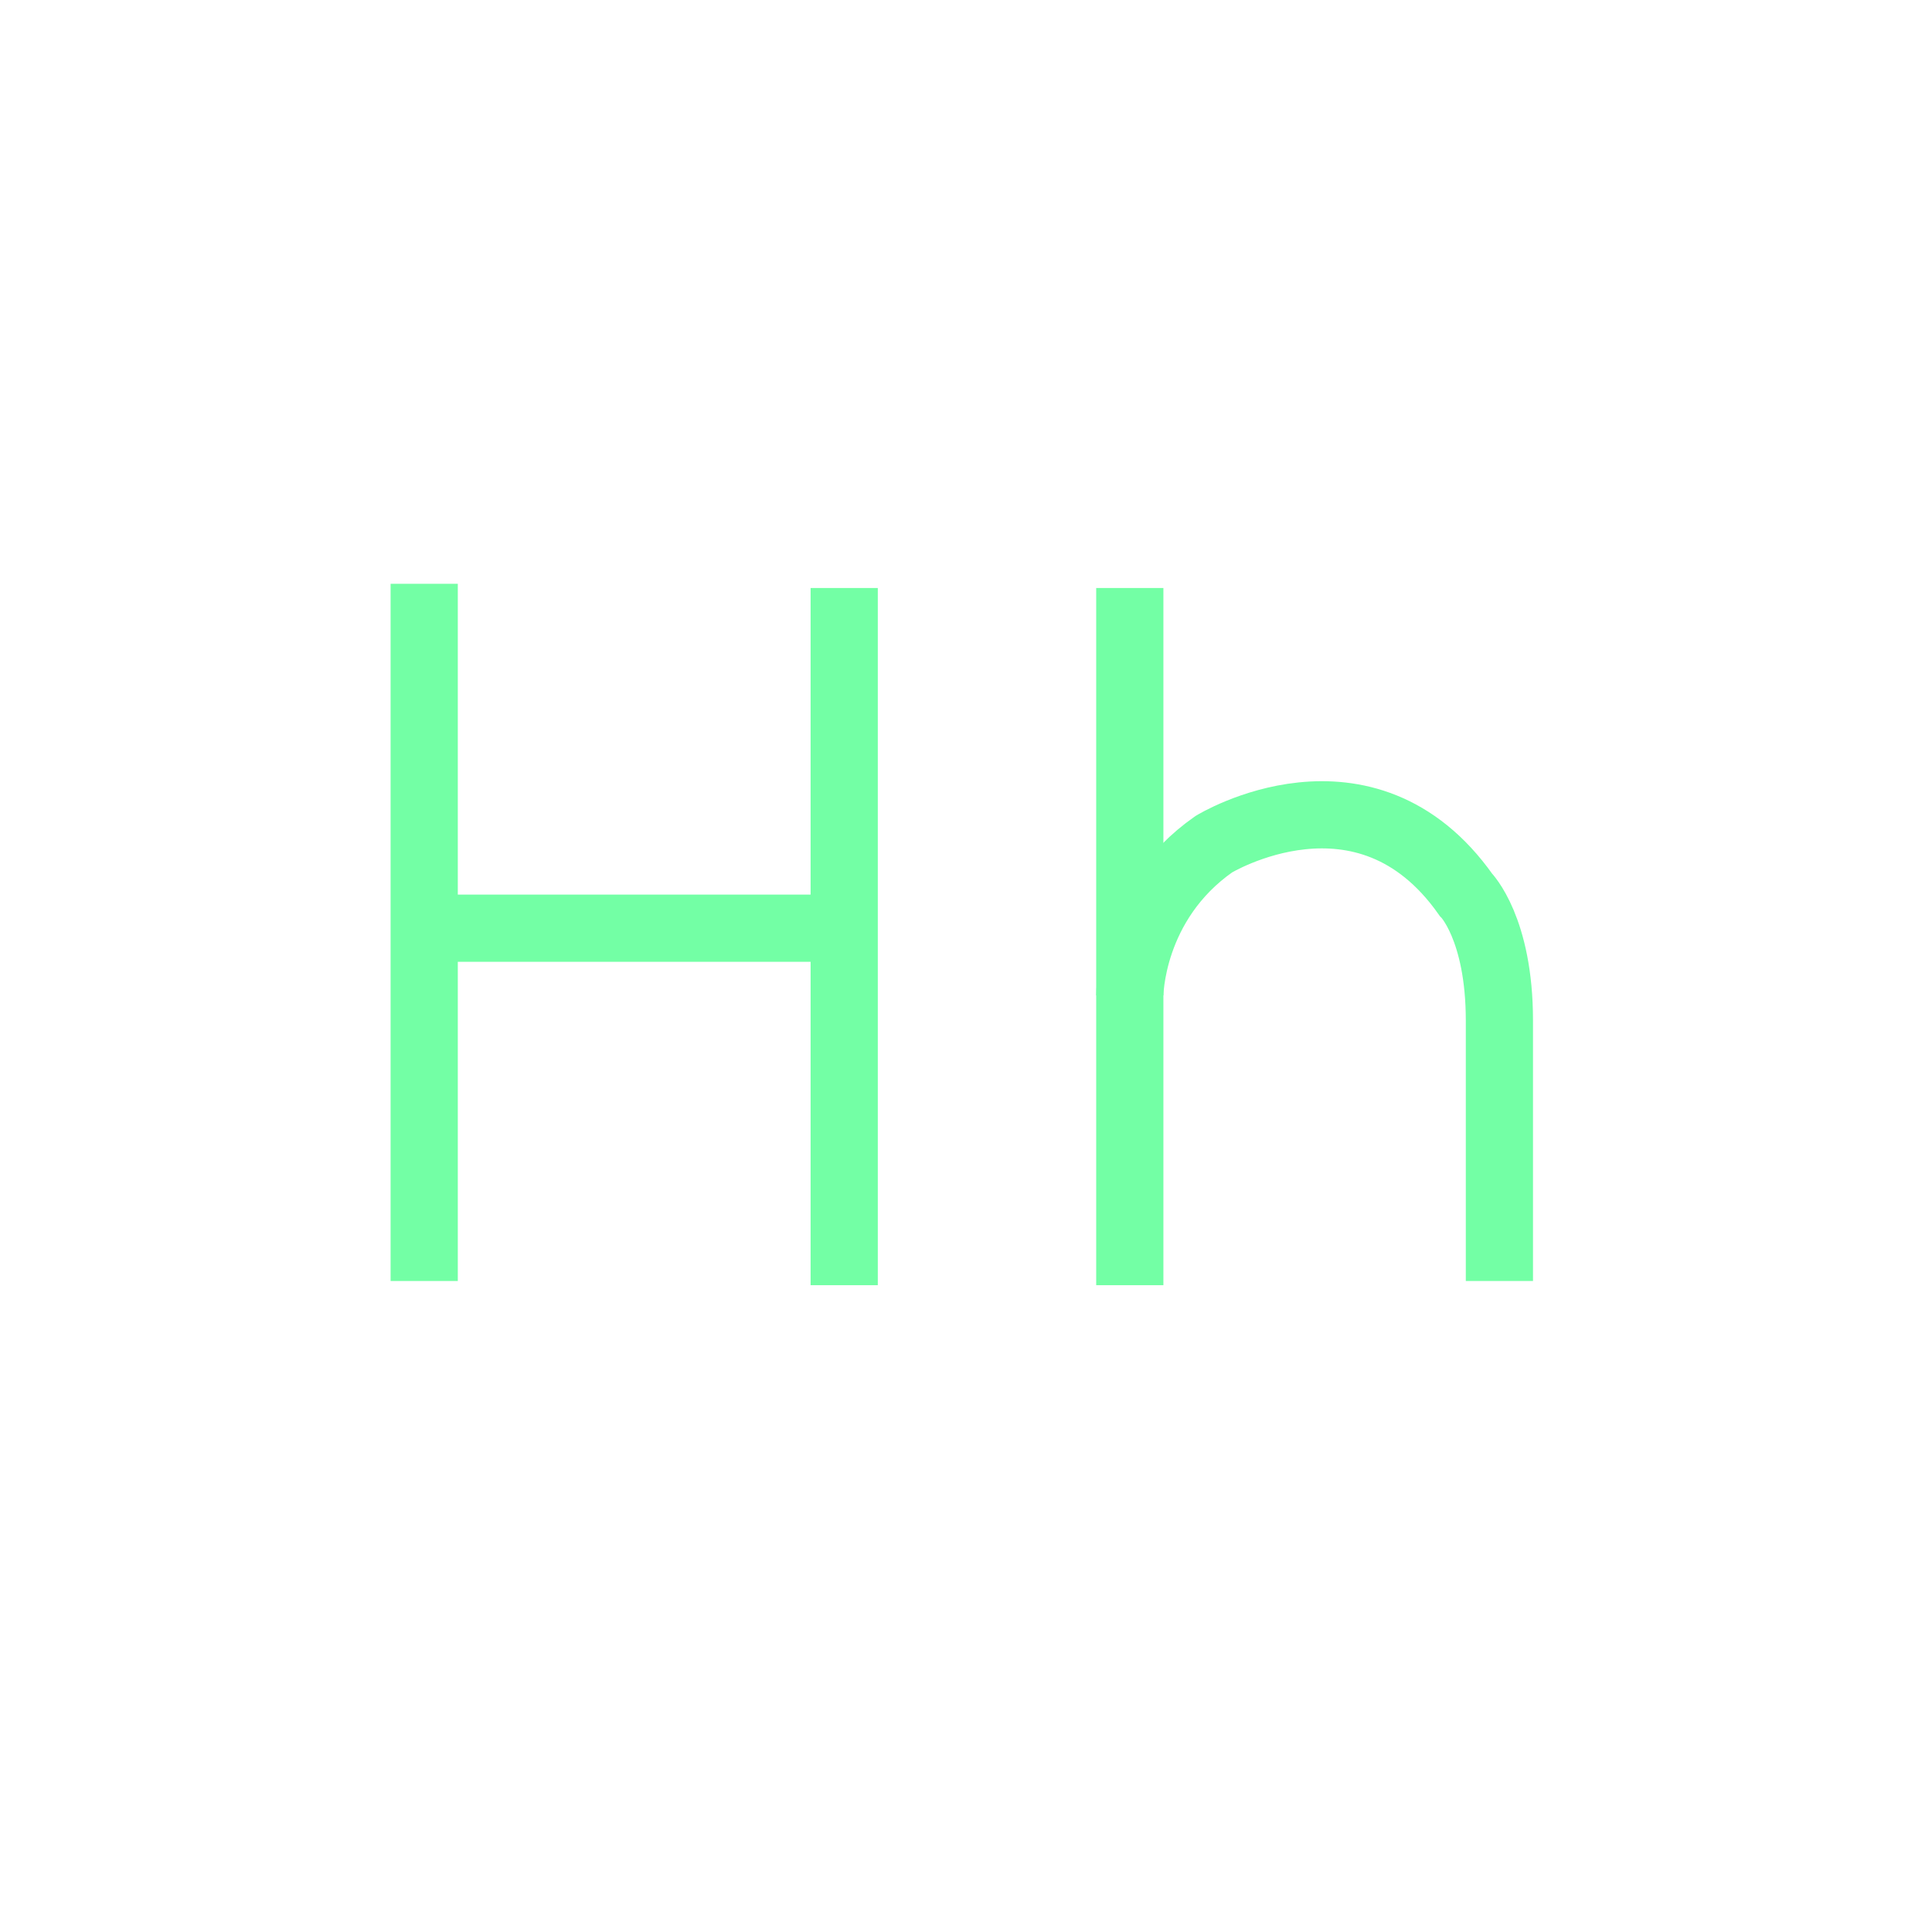
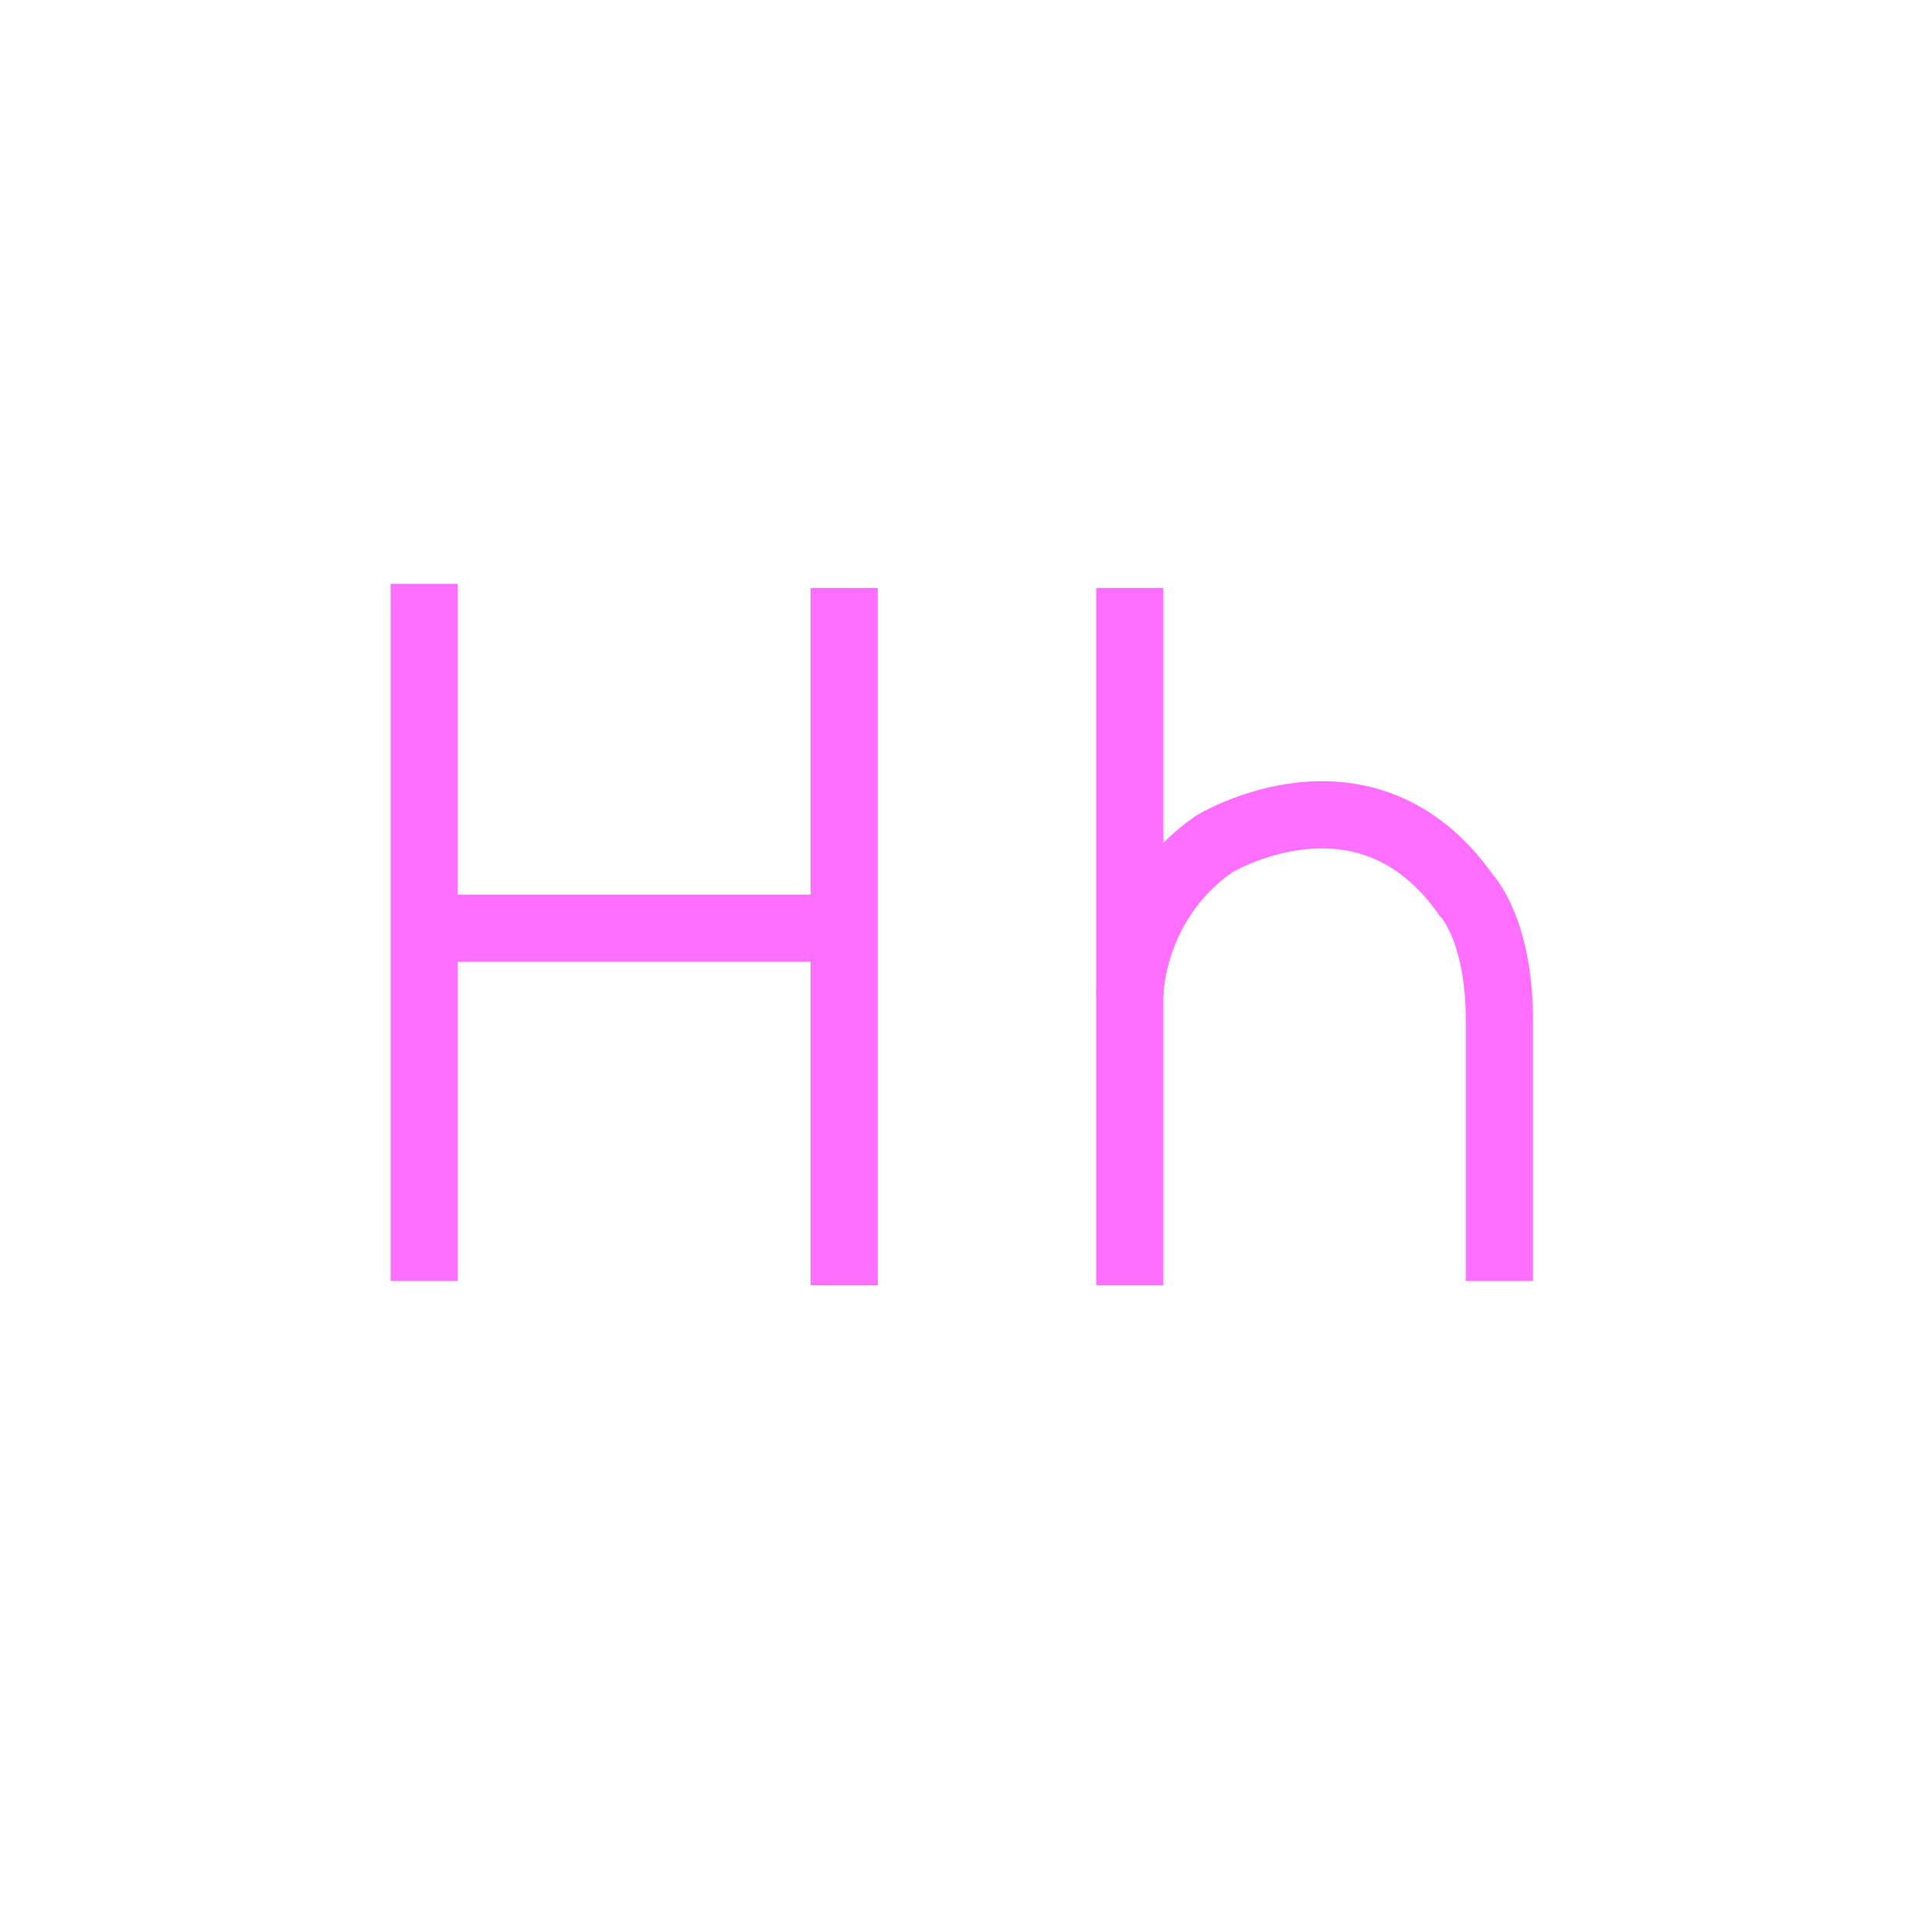
<svg xmlns="http://www.w3.org/2000/svg" version="1.1" x="0px" y="0px" viewBox="0 0 230 230" style="enable-background:new 0 0 230 230;" xml:space="preserve">
  <style type="text/css">
- 	.st0{fill:none;stroke:#73FFA5;stroke-width:8;stroke-miterlimit:10;}
+ 	.st0{fill:none;stroke:#ff6fff;stroke-width:8;stroke-miterlimit:10;}
</style>
  <g id="CapH">
    <line id="CapH1_1_" class="st0" x1="50.5" y1="69.5" x2="50.5" y2="152.5" />
    <line id="CapH2" class="st0" x1="100.5" y1="70" x2="100.5" y2="153" />
    <line id="CapH3" class="st0" x1="49.5" y1="110.5" x2="102.5" y2="110.5" />
  </g>
  <g id="LowH">
    <line id="LowH1" class="st0" x1="134.5" y1="70" x2="134.5" y2="153" />
    <path id="LowH2" class="st0" d="M134.5,118.5c0,0,0-11,10-18c0,0,18-11,30,6c0,0,4,4,4,15s0,31,0,31" />
  </g>
</svg>
